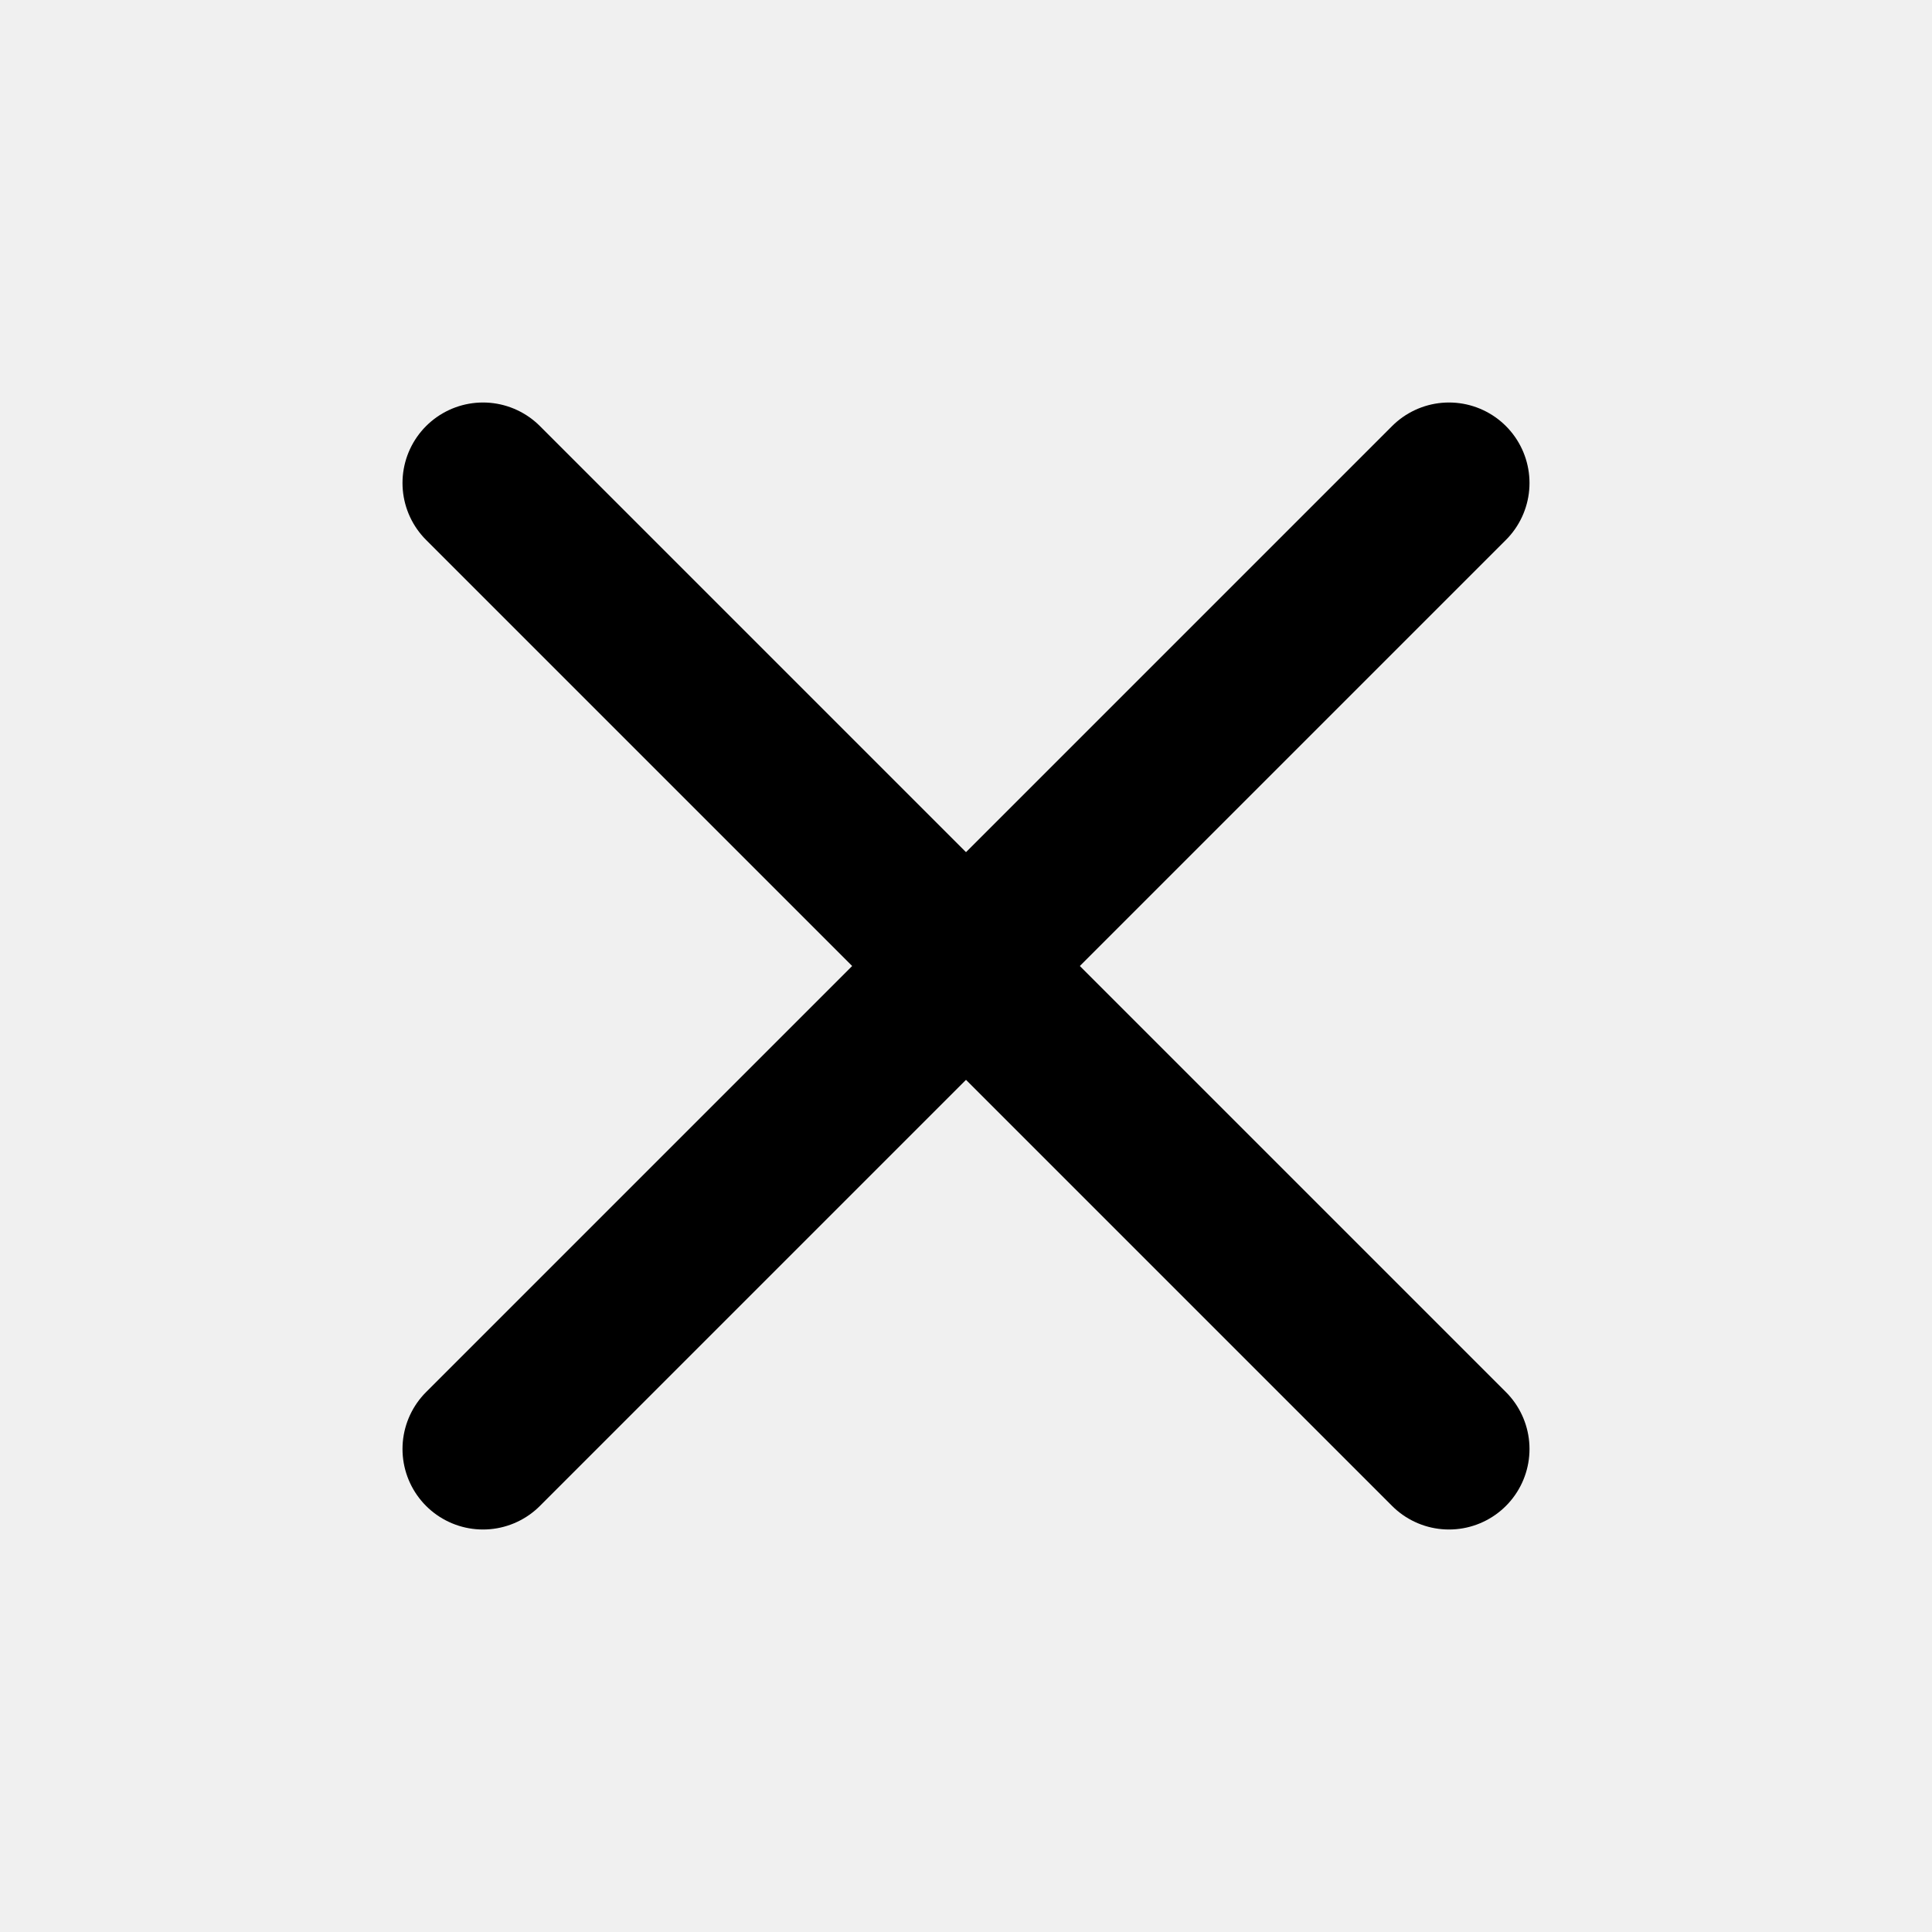
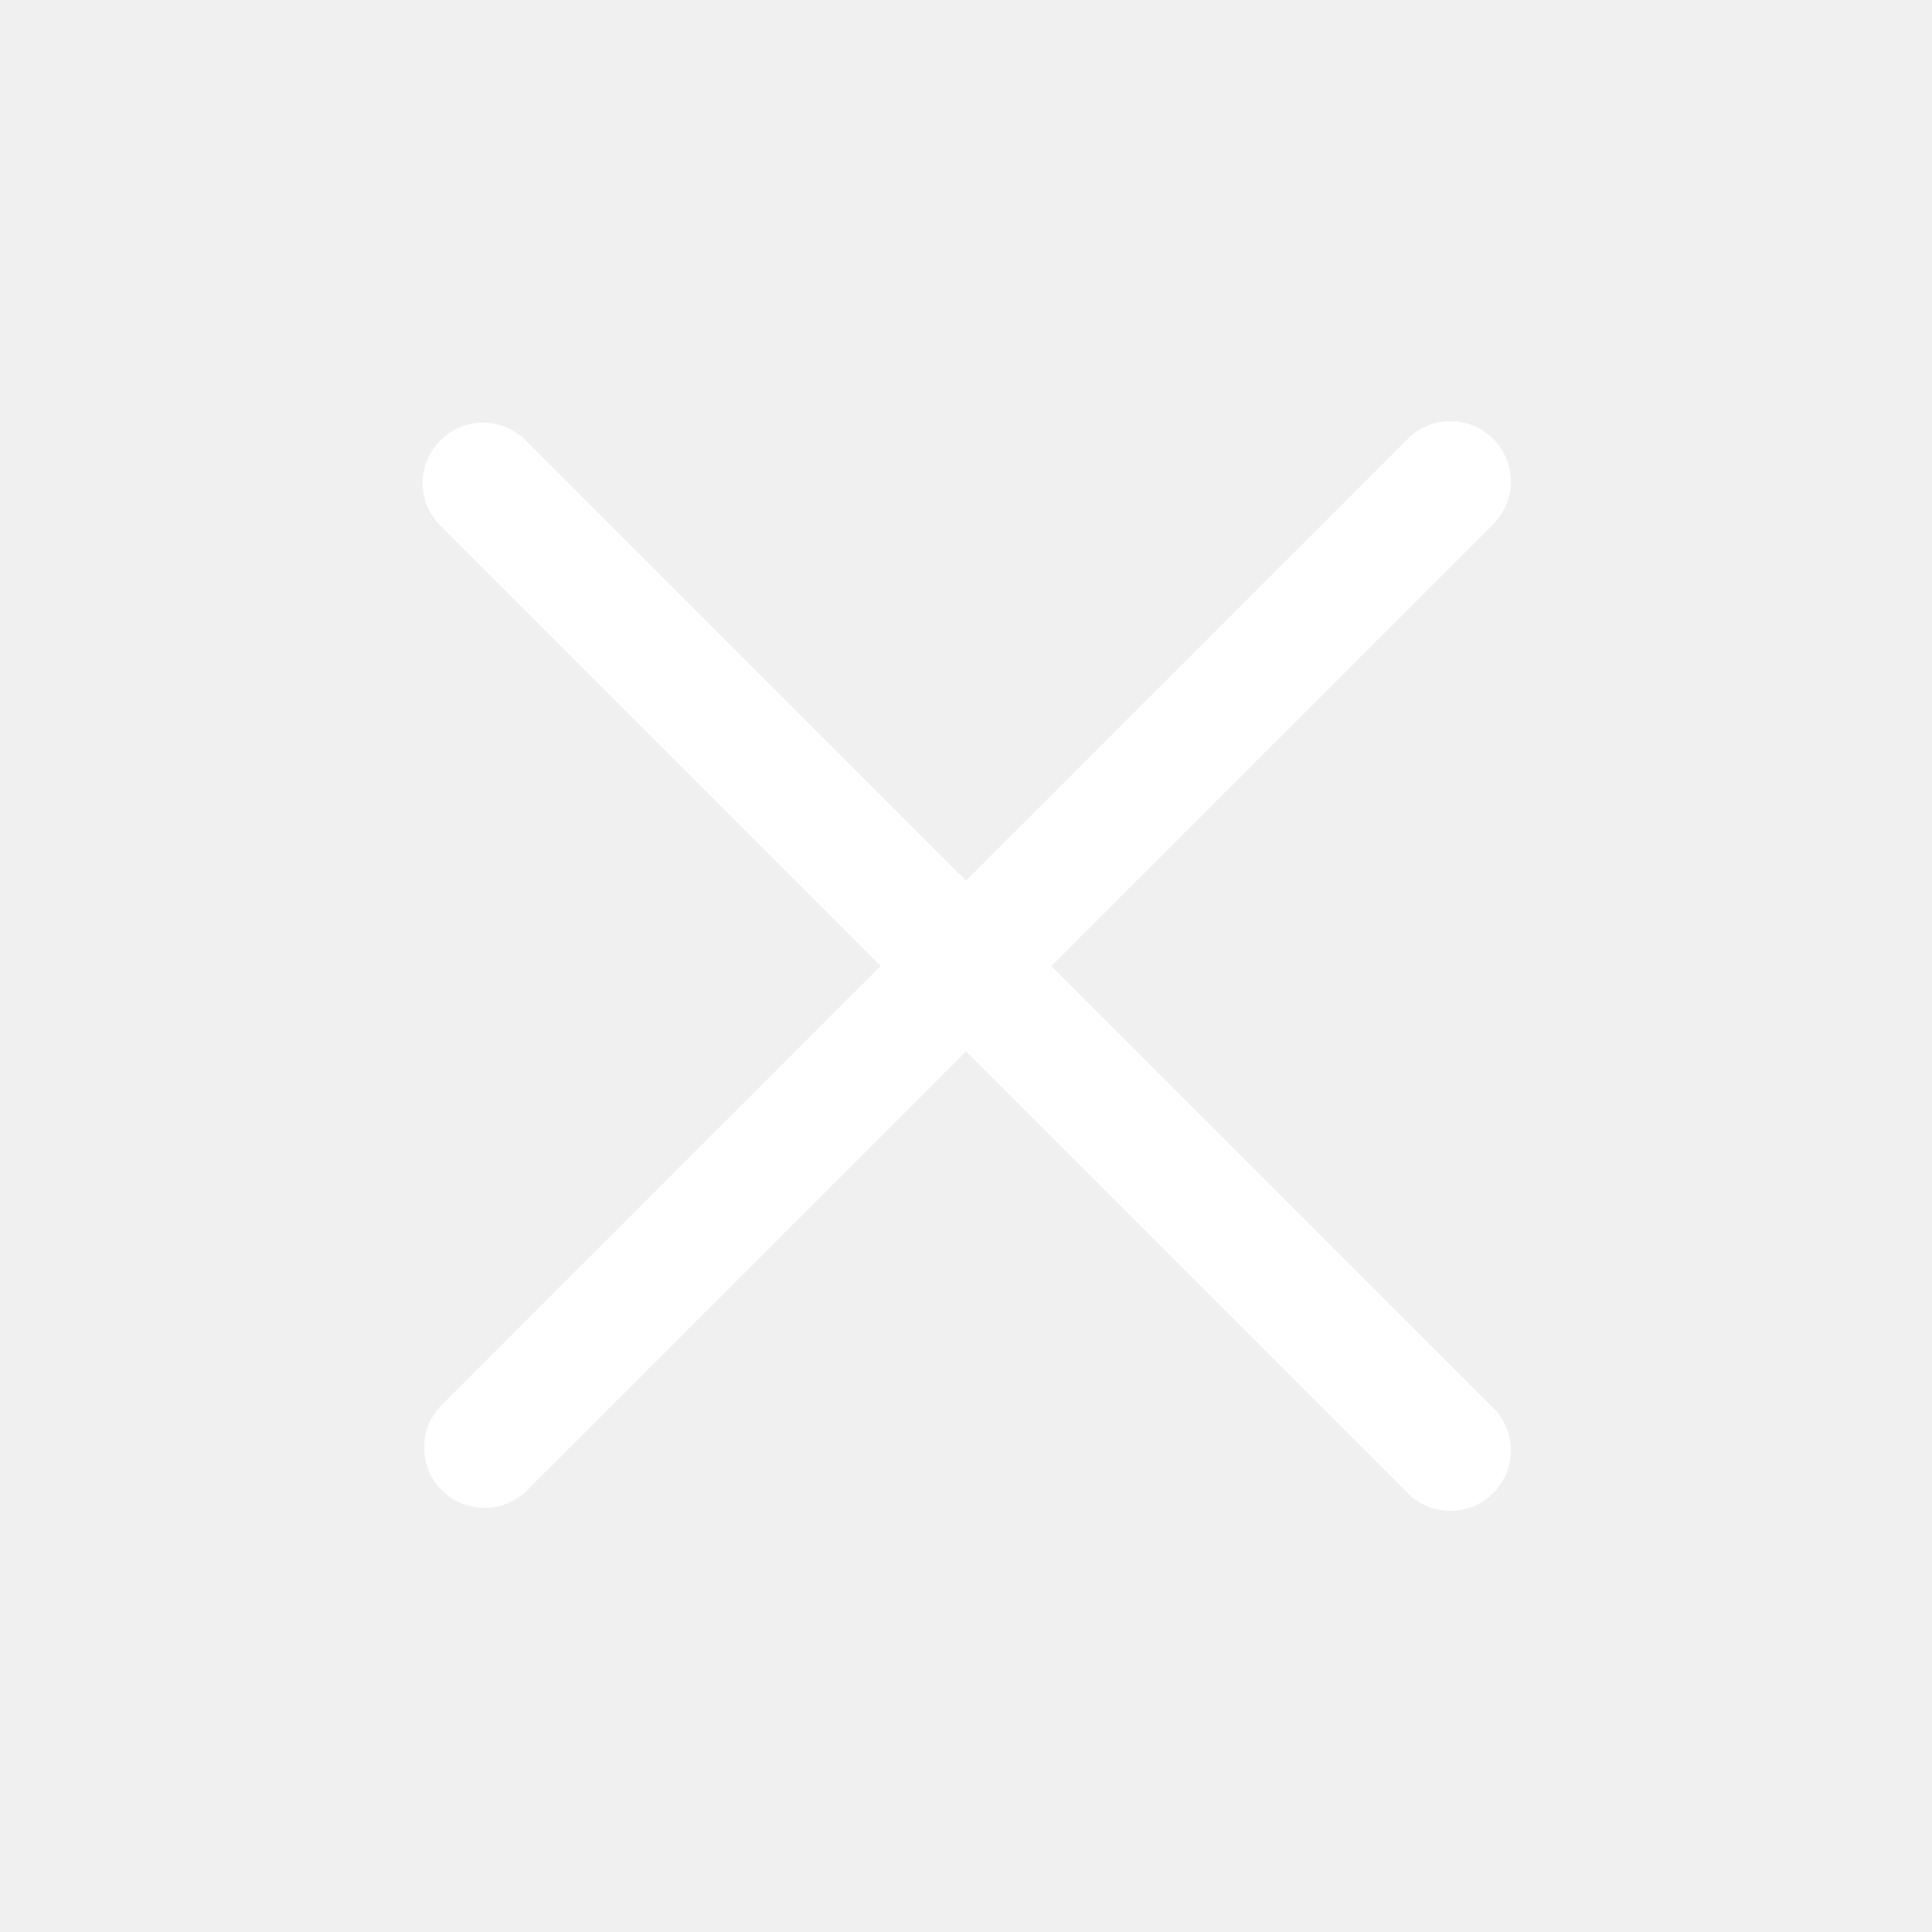
- <svg xmlns="http://www.w3.org/2000/svg" viewBox="0 0 24 24" fill="none" stroke="currentColor" stroke-width="2" stroke-linecap="round" stroke-linejoin="round">
-   <path d="M18 6 6 18" />
-   <path d="m6 6 12 12" />
+ <svg xmlns="http://www.w3.org/2000/svg" viewBox="0 0 24 24" fill="white">
+   <path fill-rule="evenodd" d="M5.47 5.47a.75.75 0 0 1 1.06 0L12 10.94l5.47-5.47a.75.75 0 1 1 1.06 1.06L13.06 12l5.47 5.47a.75.75 0 1 1-1.06 1.06L12 13.06l-5.47 5.47a.75.75 0 0 1-1.06-1.06L10.94 12 5.47 6.53a.75.75 0 0 1 0-1.06Z" clip-rule="evenodd" />
</svg>
